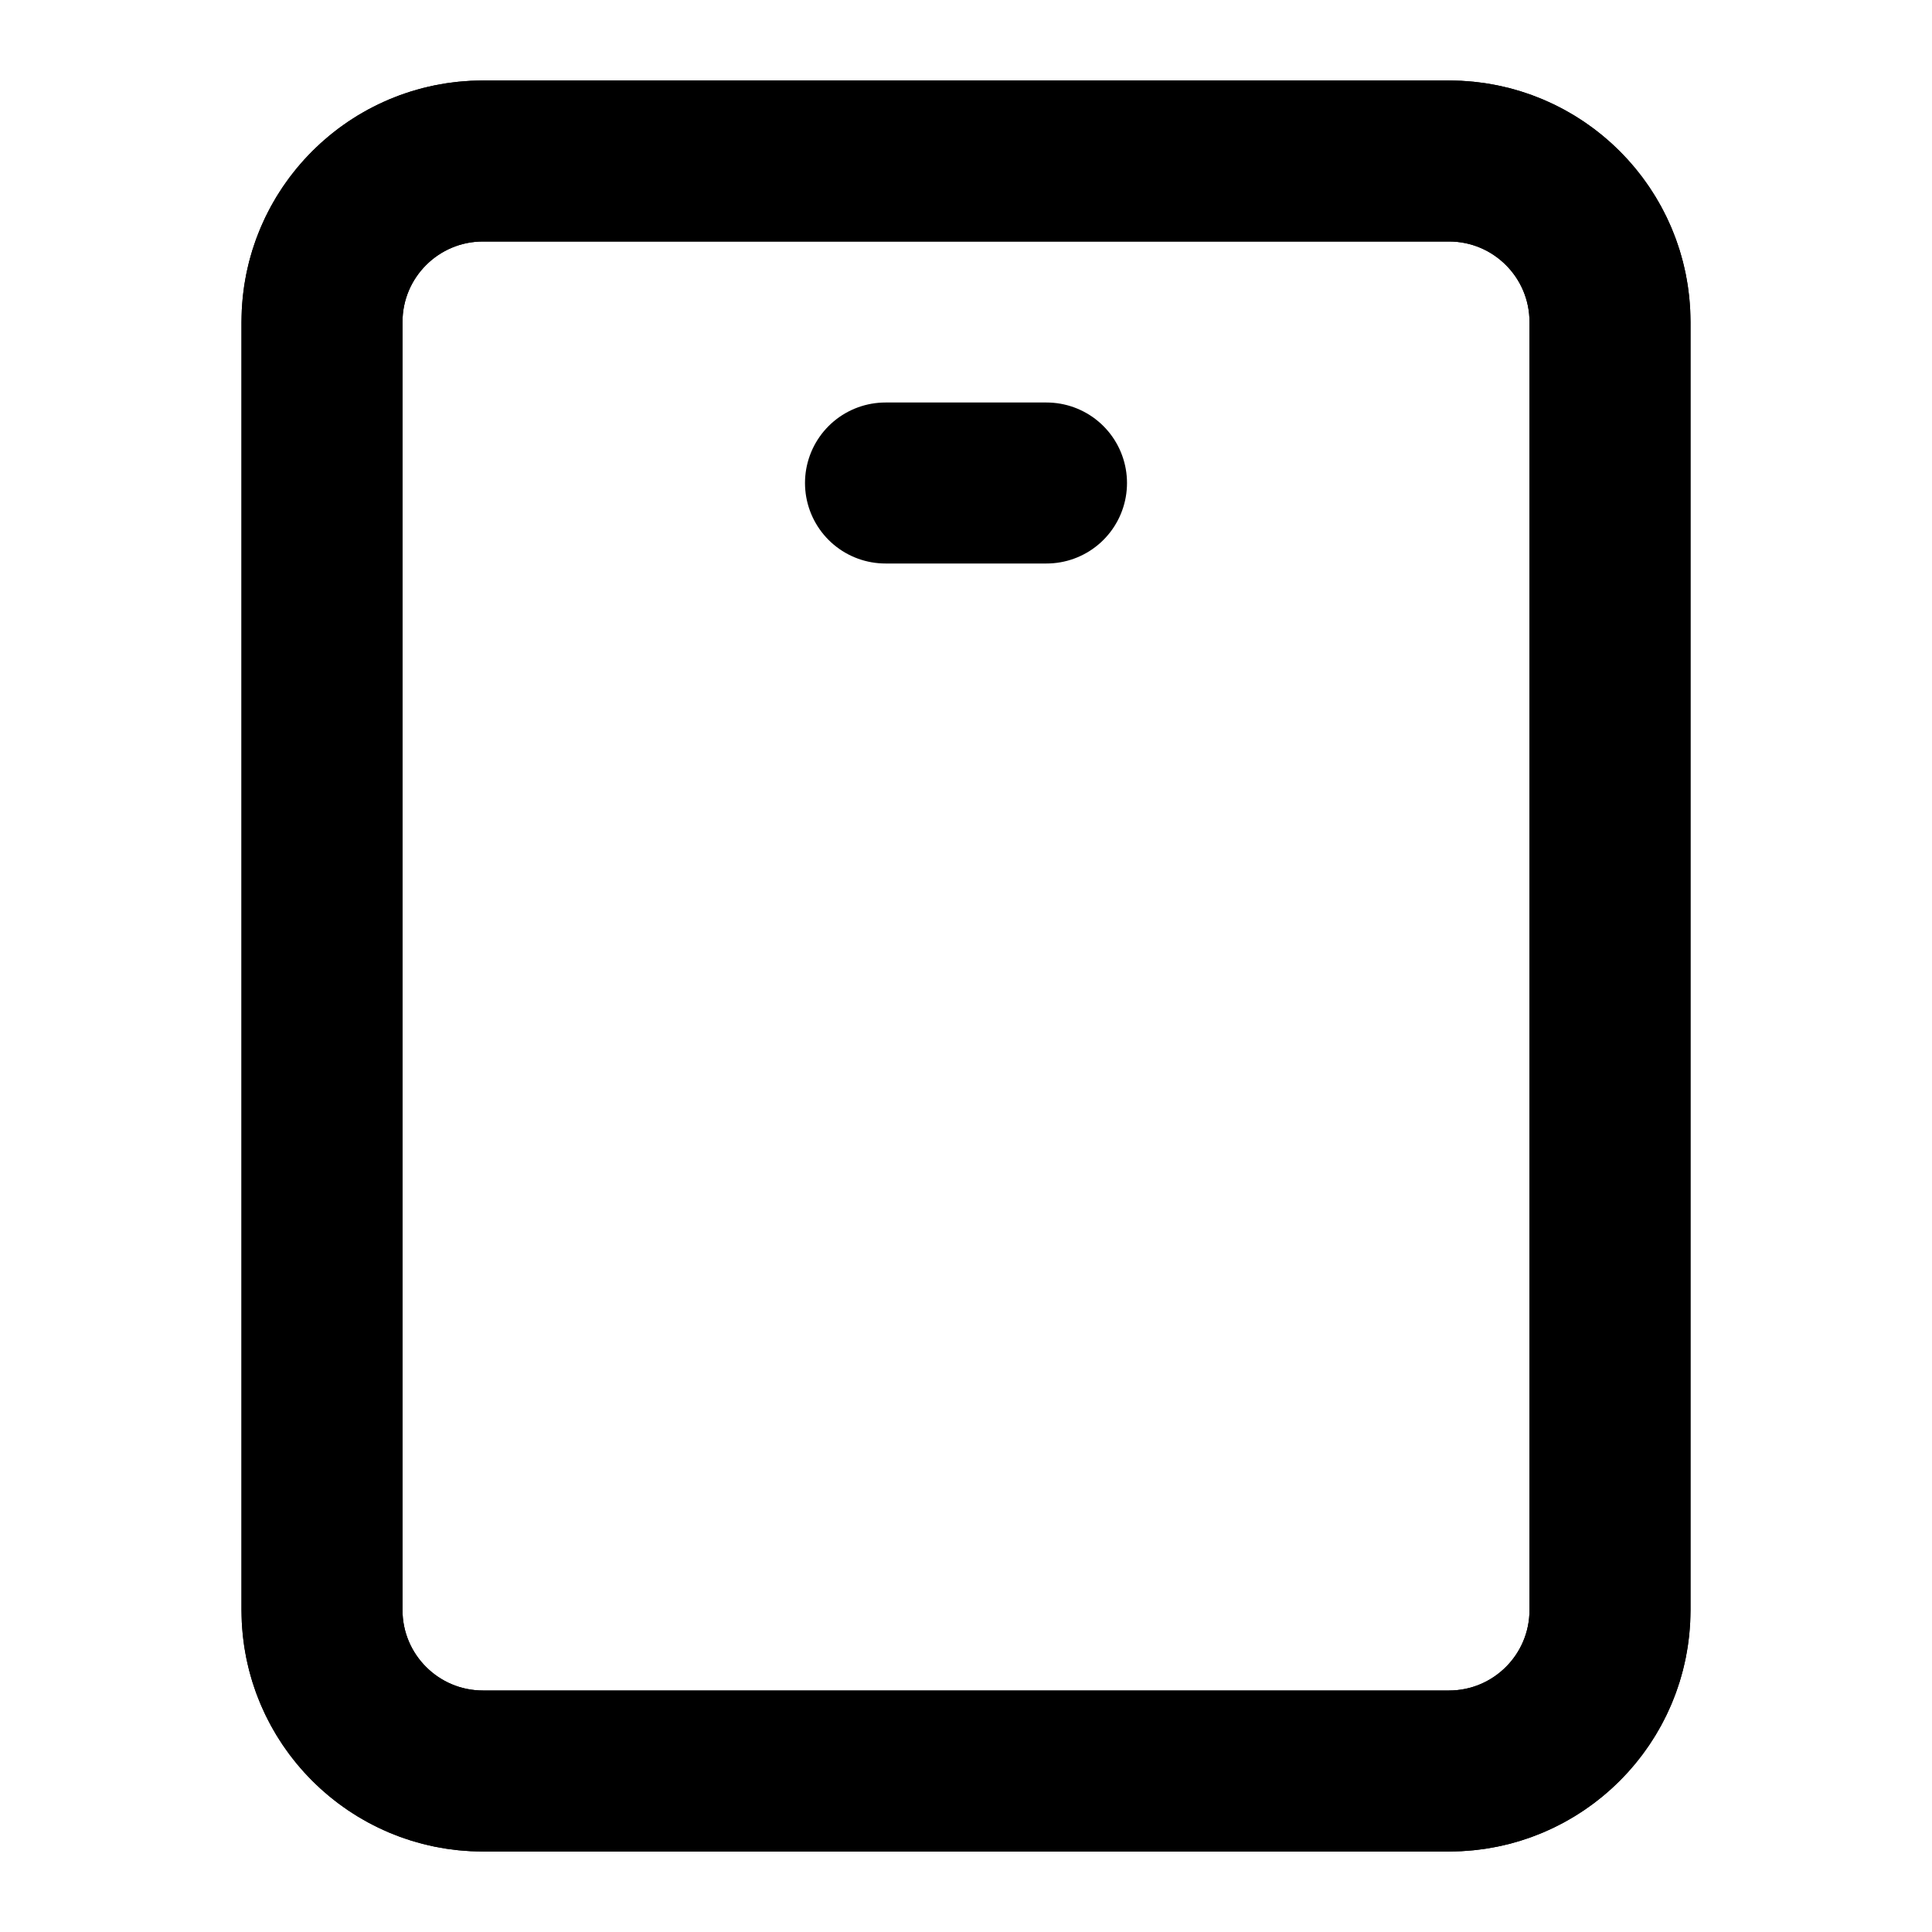
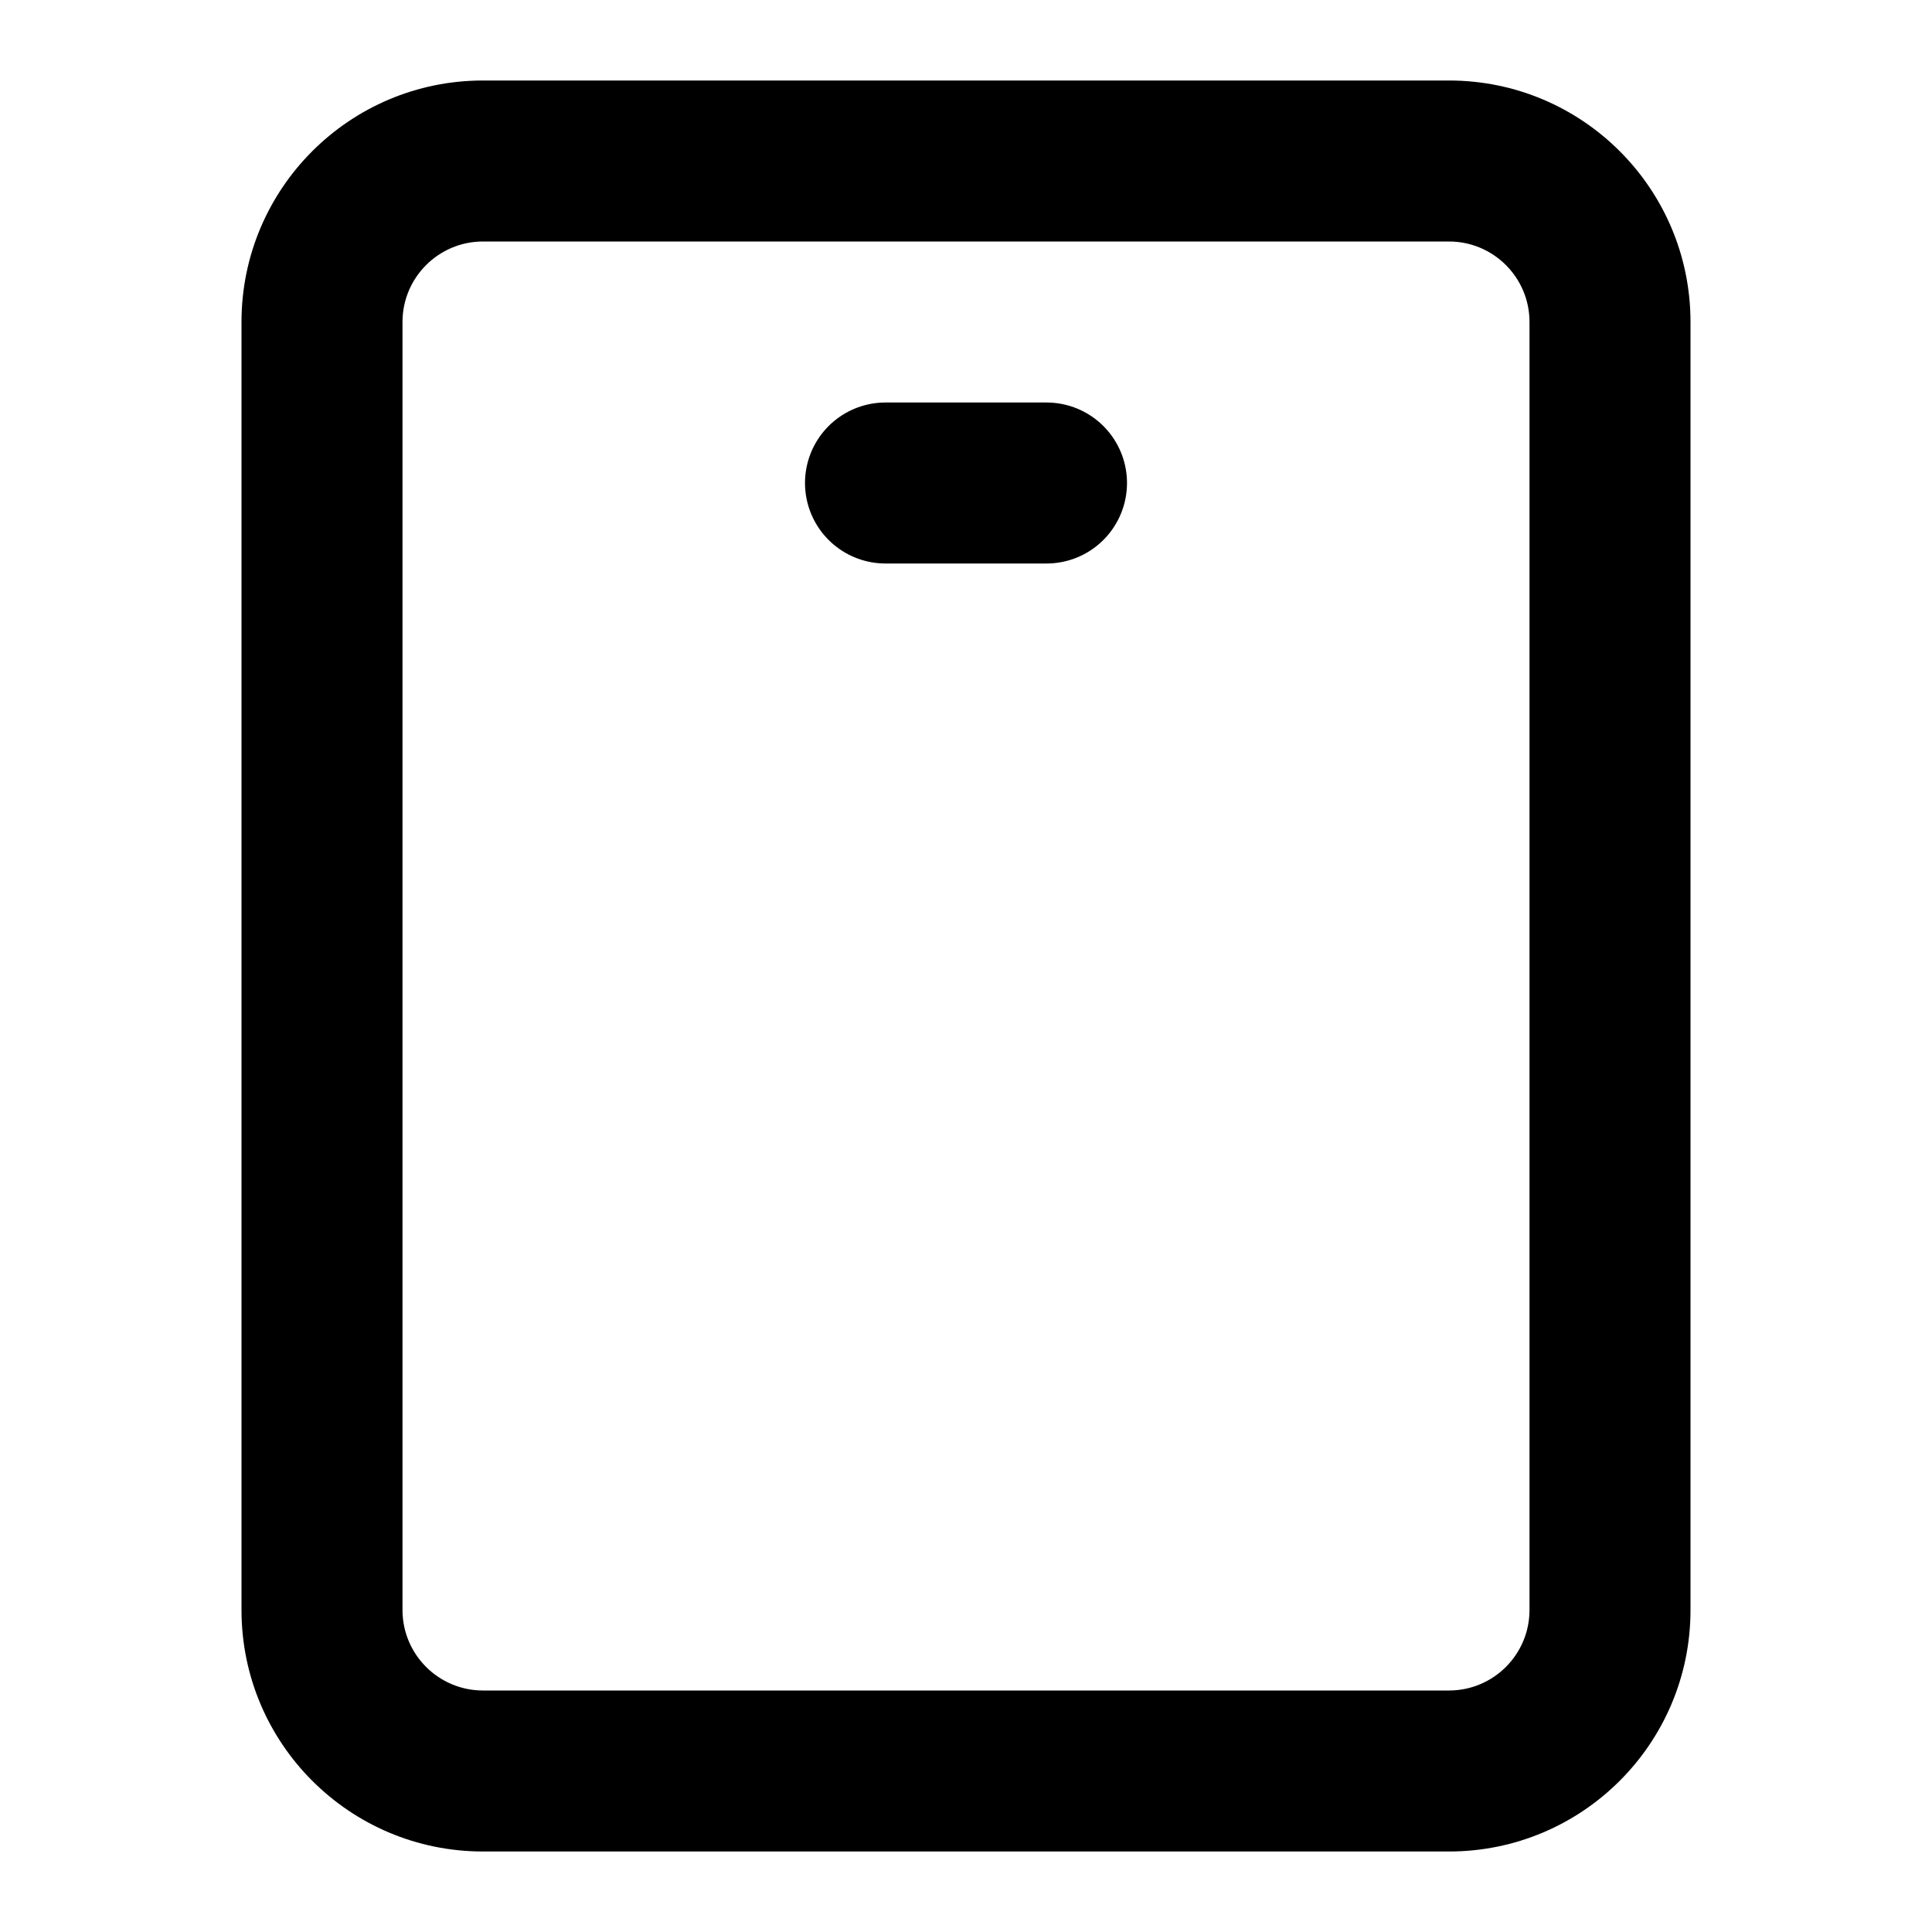
<svg xmlns="http://www.w3.org/2000/svg" fill="none" viewBox="0 0 24 24">
-   <path stroke="currentColor" stroke-linecap="round" stroke-linejoin="round" stroke-width="2" d="M18 2H6c-1.105 0-2 .895-2 2v16c0 1.105.895 2 2 2h12c1.105 0 2-.895 2-2V4c0-1.105-.895-2-2-2M11 6h2" />
+   <path stroke="currentColor" stroke-linecap="round" stroke-linejoin="round" stroke-width="2" d="M11 6h2" />
  <path fill="currentColor" d="M6 2v1h12V1H6zm14 2h-1v16h2V4zm-2 18v-1H6v2h12zM4 20h1V4H3v16zm2 2v-1c-.552 0-1-.448-1-1H3c0 1.657 1.343 3 3 3zm14-2h-1c0 .552-.448 1-1 1v2c1.657 0 3-1.343 3-3zM18 2v1c.552 0 1 .448 1 1h2c0-1.657-1.343-3-3-3zM6 2V1C4.343 1 3 2.343 3 4h2c0-.552.448-1 1-1z" />
</svg>
